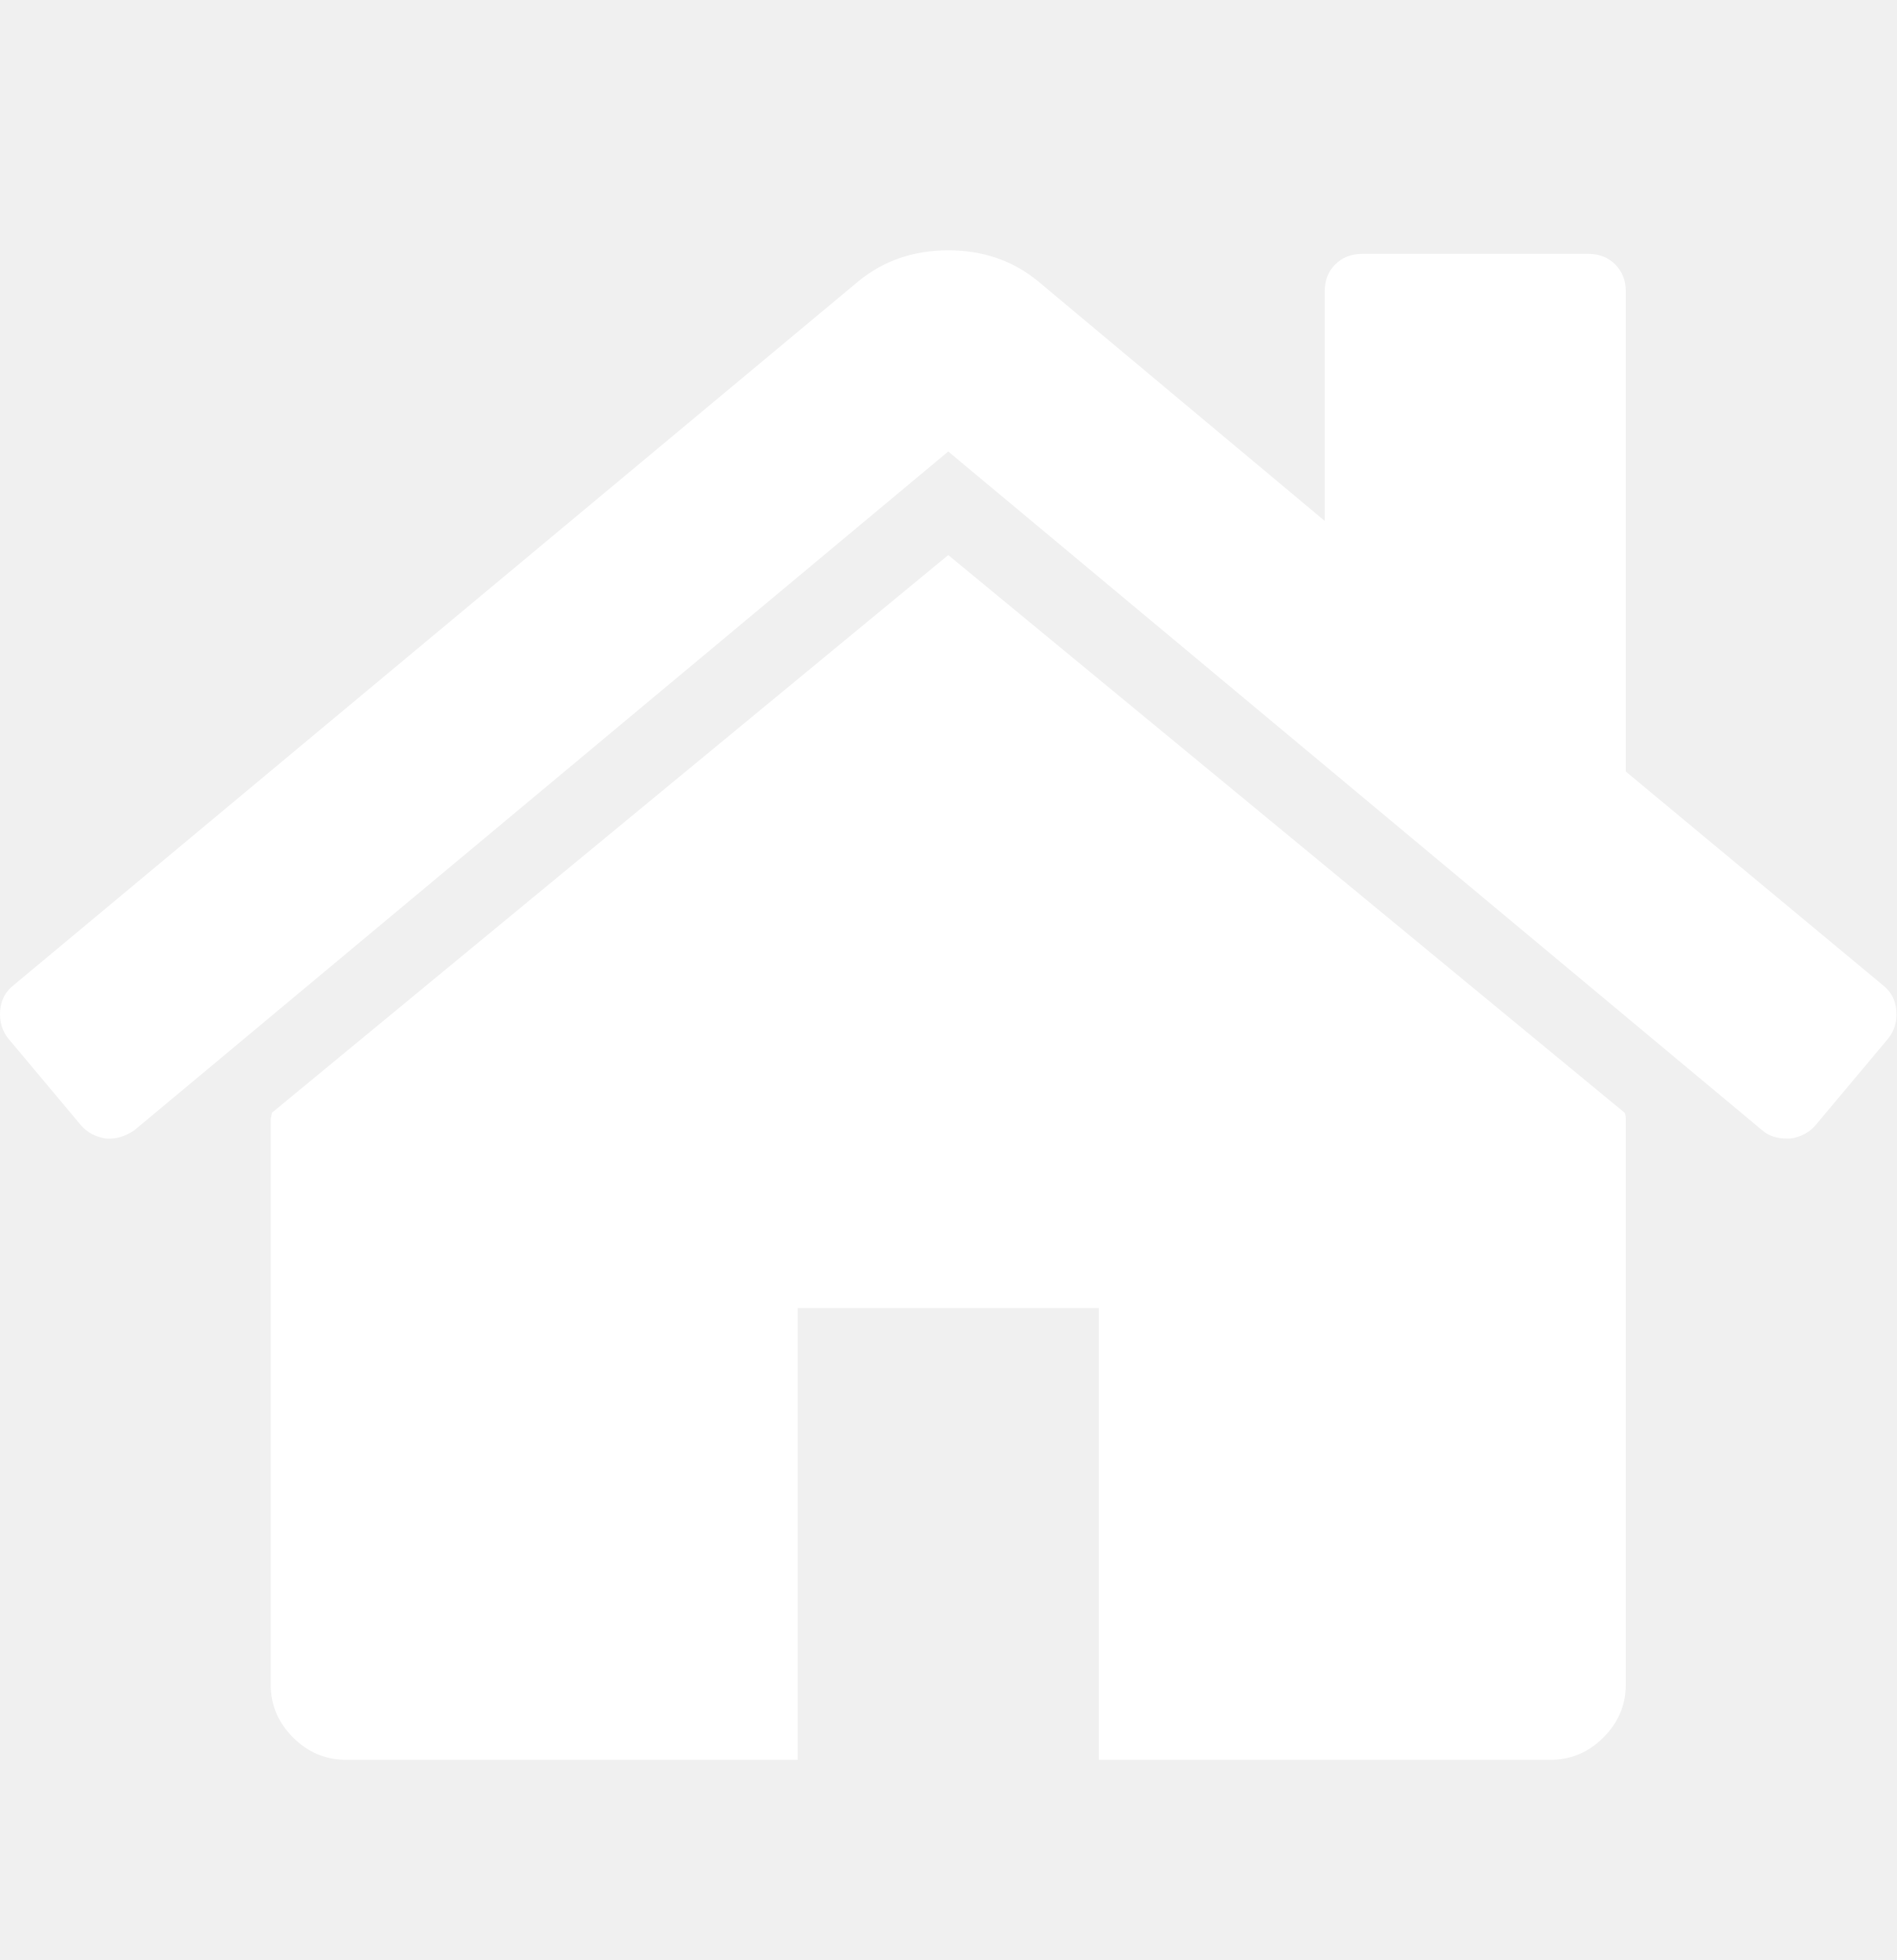
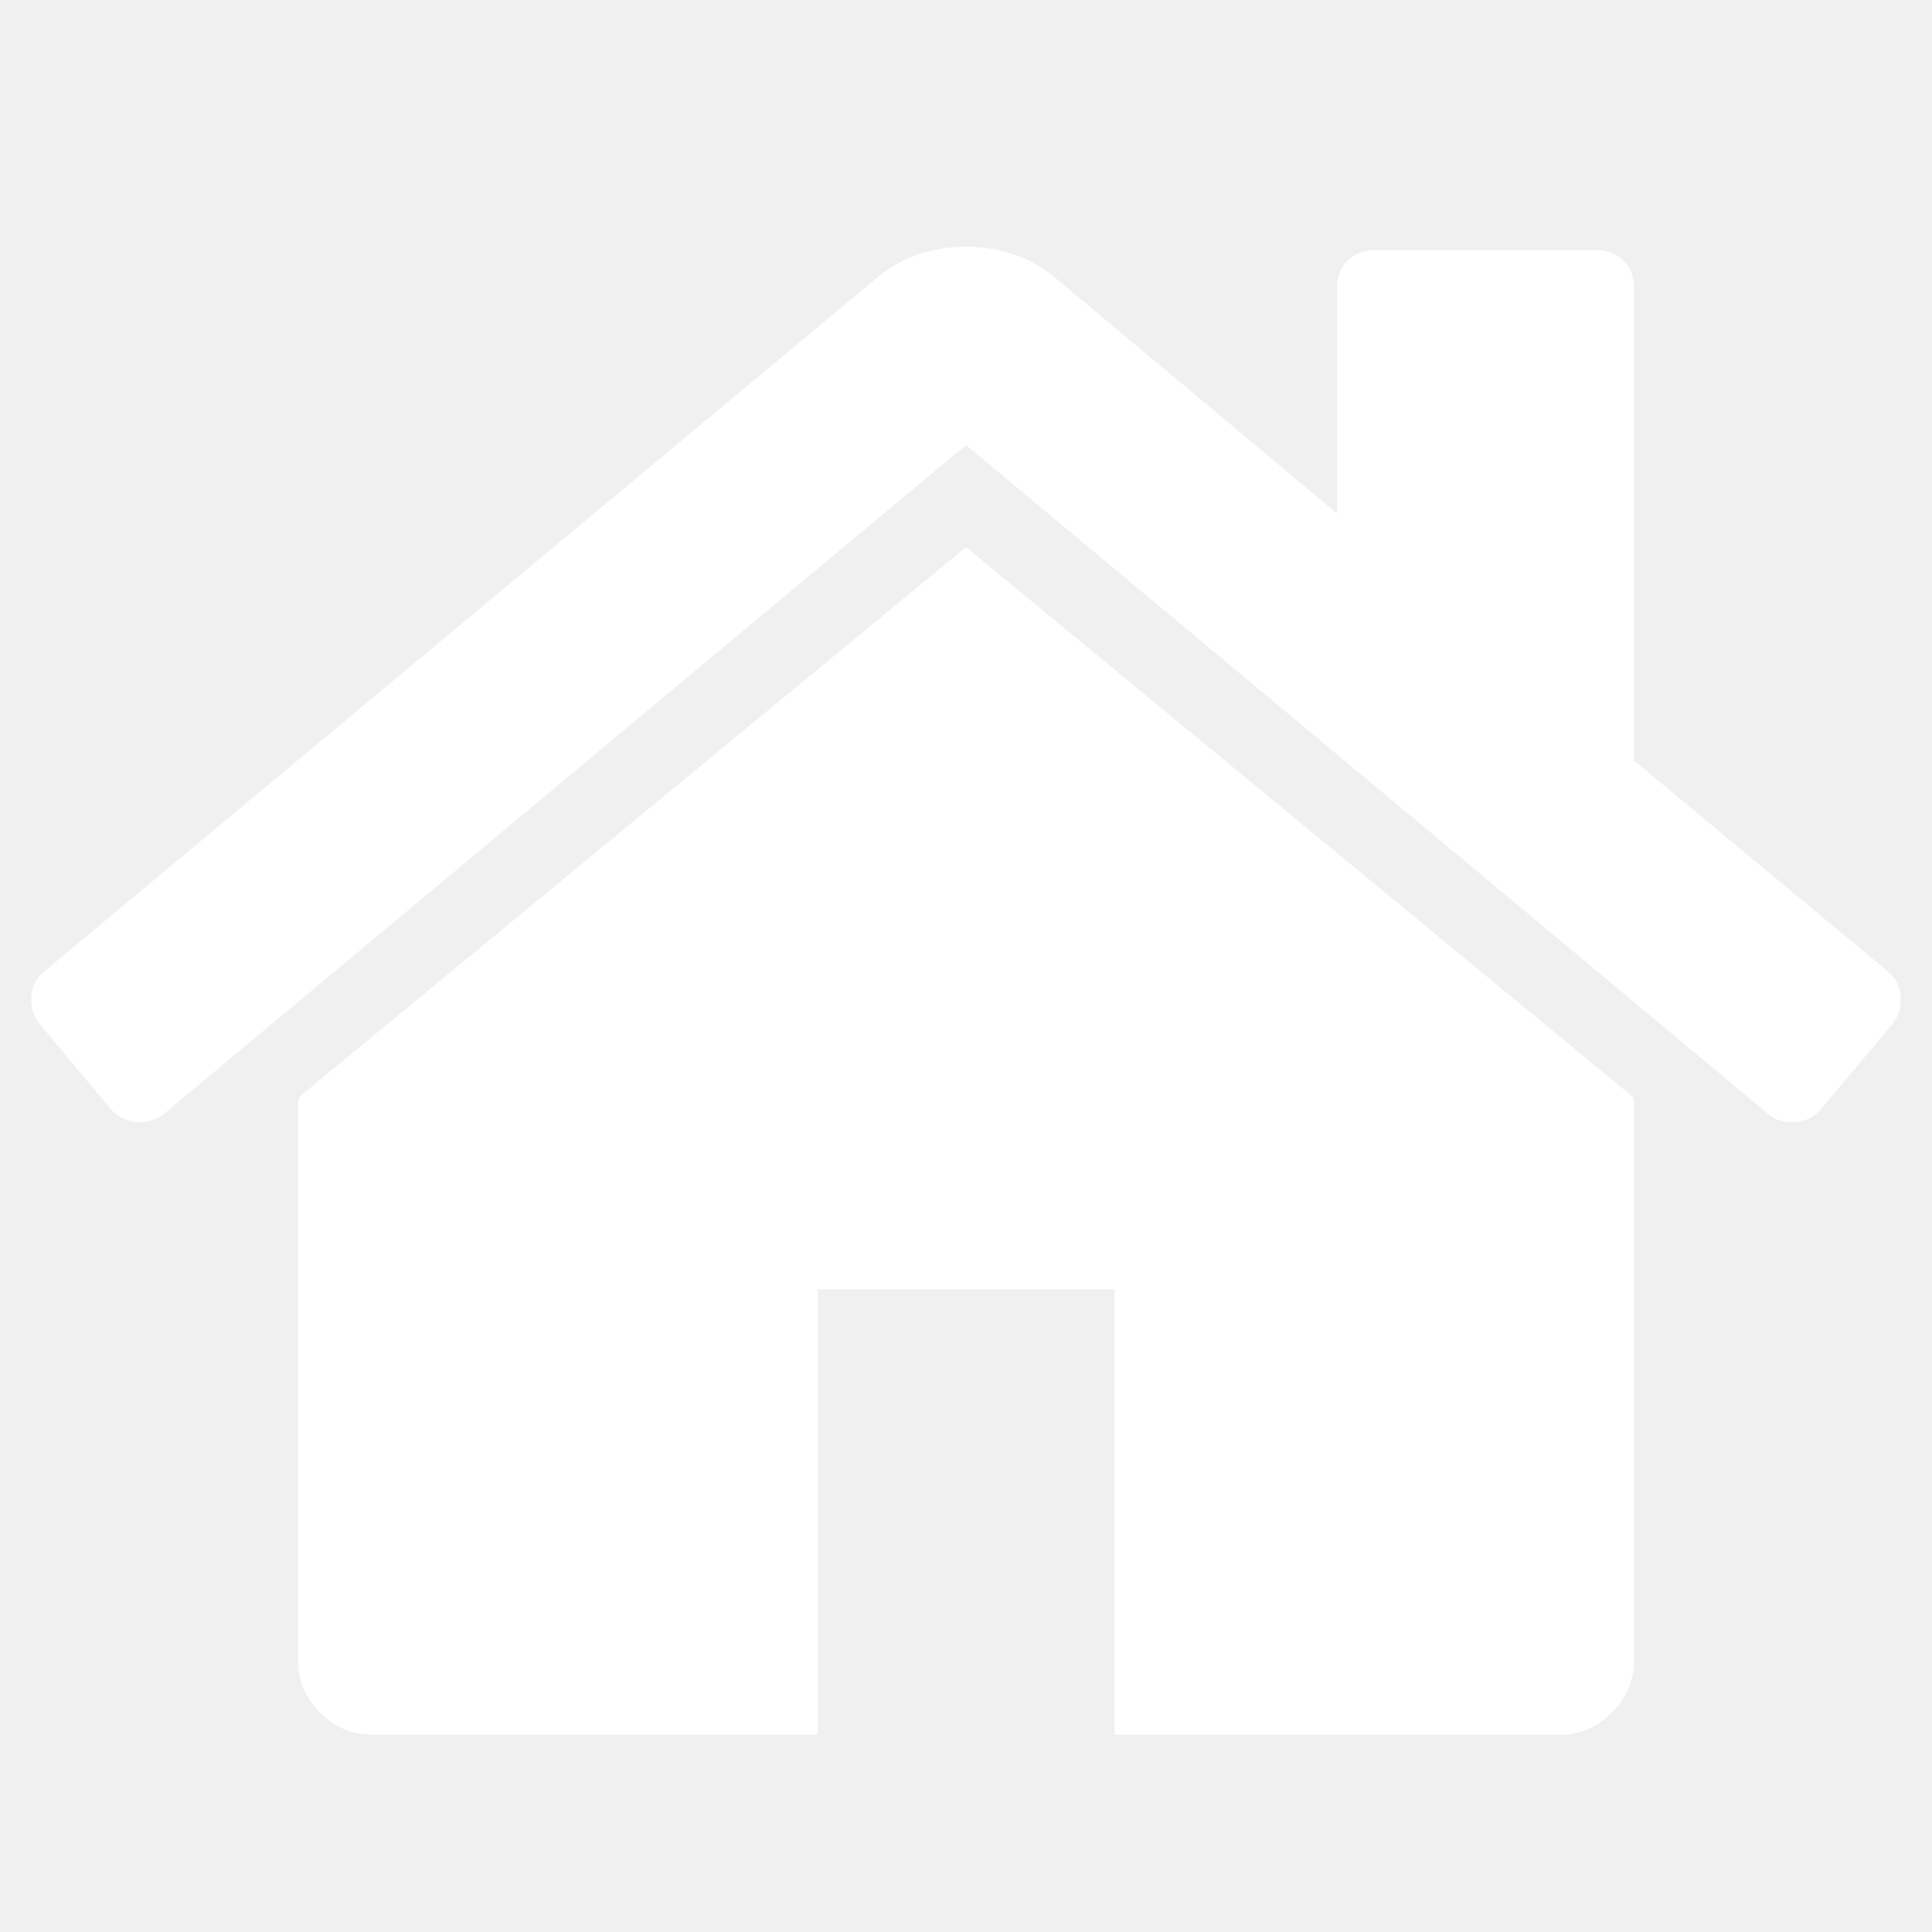
- <svg xmlns="http://www.w3.org/2000/svg" width="30" height="31" viewBox="0 0 30 31" fill="none">
+ <svg xmlns="http://www.w3.org/2000/svg" width="40" height="40" viewBox="0 0 30 31" fill="none">
  <g clip-path="url(#clip0_844_2)">
    <path d="M15 8.779L4.301 17.6C4.301 17.612 4.297 17.631 4.291 17.655C4.285 17.68 4.282 17.698 4.282 17.711V26.643C4.282 26.965 4.4 27.245 4.635 27.48C4.871 27.715 5.15 27.834 5.473 27.834H12.618V20.688H17.382V27.834H24.527C24.849 27.834 25.129 27.716 25.364 27.48C25.6 27.245 25.718 26.965 25.718 26.643V17.711C25.718 17.662 25.712 17.624 25.7 17.6L15 8.779Z" fill="white" />
    <path d="M29.793 15.589L25.718 12.203V4.61C25.718 4.437 25.662 4.294 25.55 4.182C25.439 4.071 25.297 4.015 25.123 4.015H21.55C21.376 4.015 21.234 4.071 21.122 4.182C21.01 4.294 20.955 4.437 20.955 4.61V8.239L16.414 4.443C16.018 4.12 15.546 3.959 15 3.959C14.455 3.959 13.983 4.12 13.586 4.443L0.207 15.589C0.083 15.688 0.015 15.822 0.002 15.989C-0.01 16.156 0.033 16.303 0.132 16.427L1.286 17.804C1.385 17.915 1.515 17.983 1.677 18.008C1.826 18.021 1.975 17.977 2.124 17.878L15 7.141L27.877 17.878C27.976 17.965 28.106 18.008 28.267 18.008H28.323C28.485 17.983 28.614 17.915 28.714 17.803L29.868 16.427C29.967 16.302 30.011 16.156 29.998 15.989C29.985 15.822 29.917 15.688 29.793 15.589Z" fill="white" />
  </g>
  <defs>
    <clipPath id="clip0_844_2">
      <rect width="30" height="30" fill="white" transform="translate(0 0.896484)" />
    </clipPath>
  </defs>
</svg>
